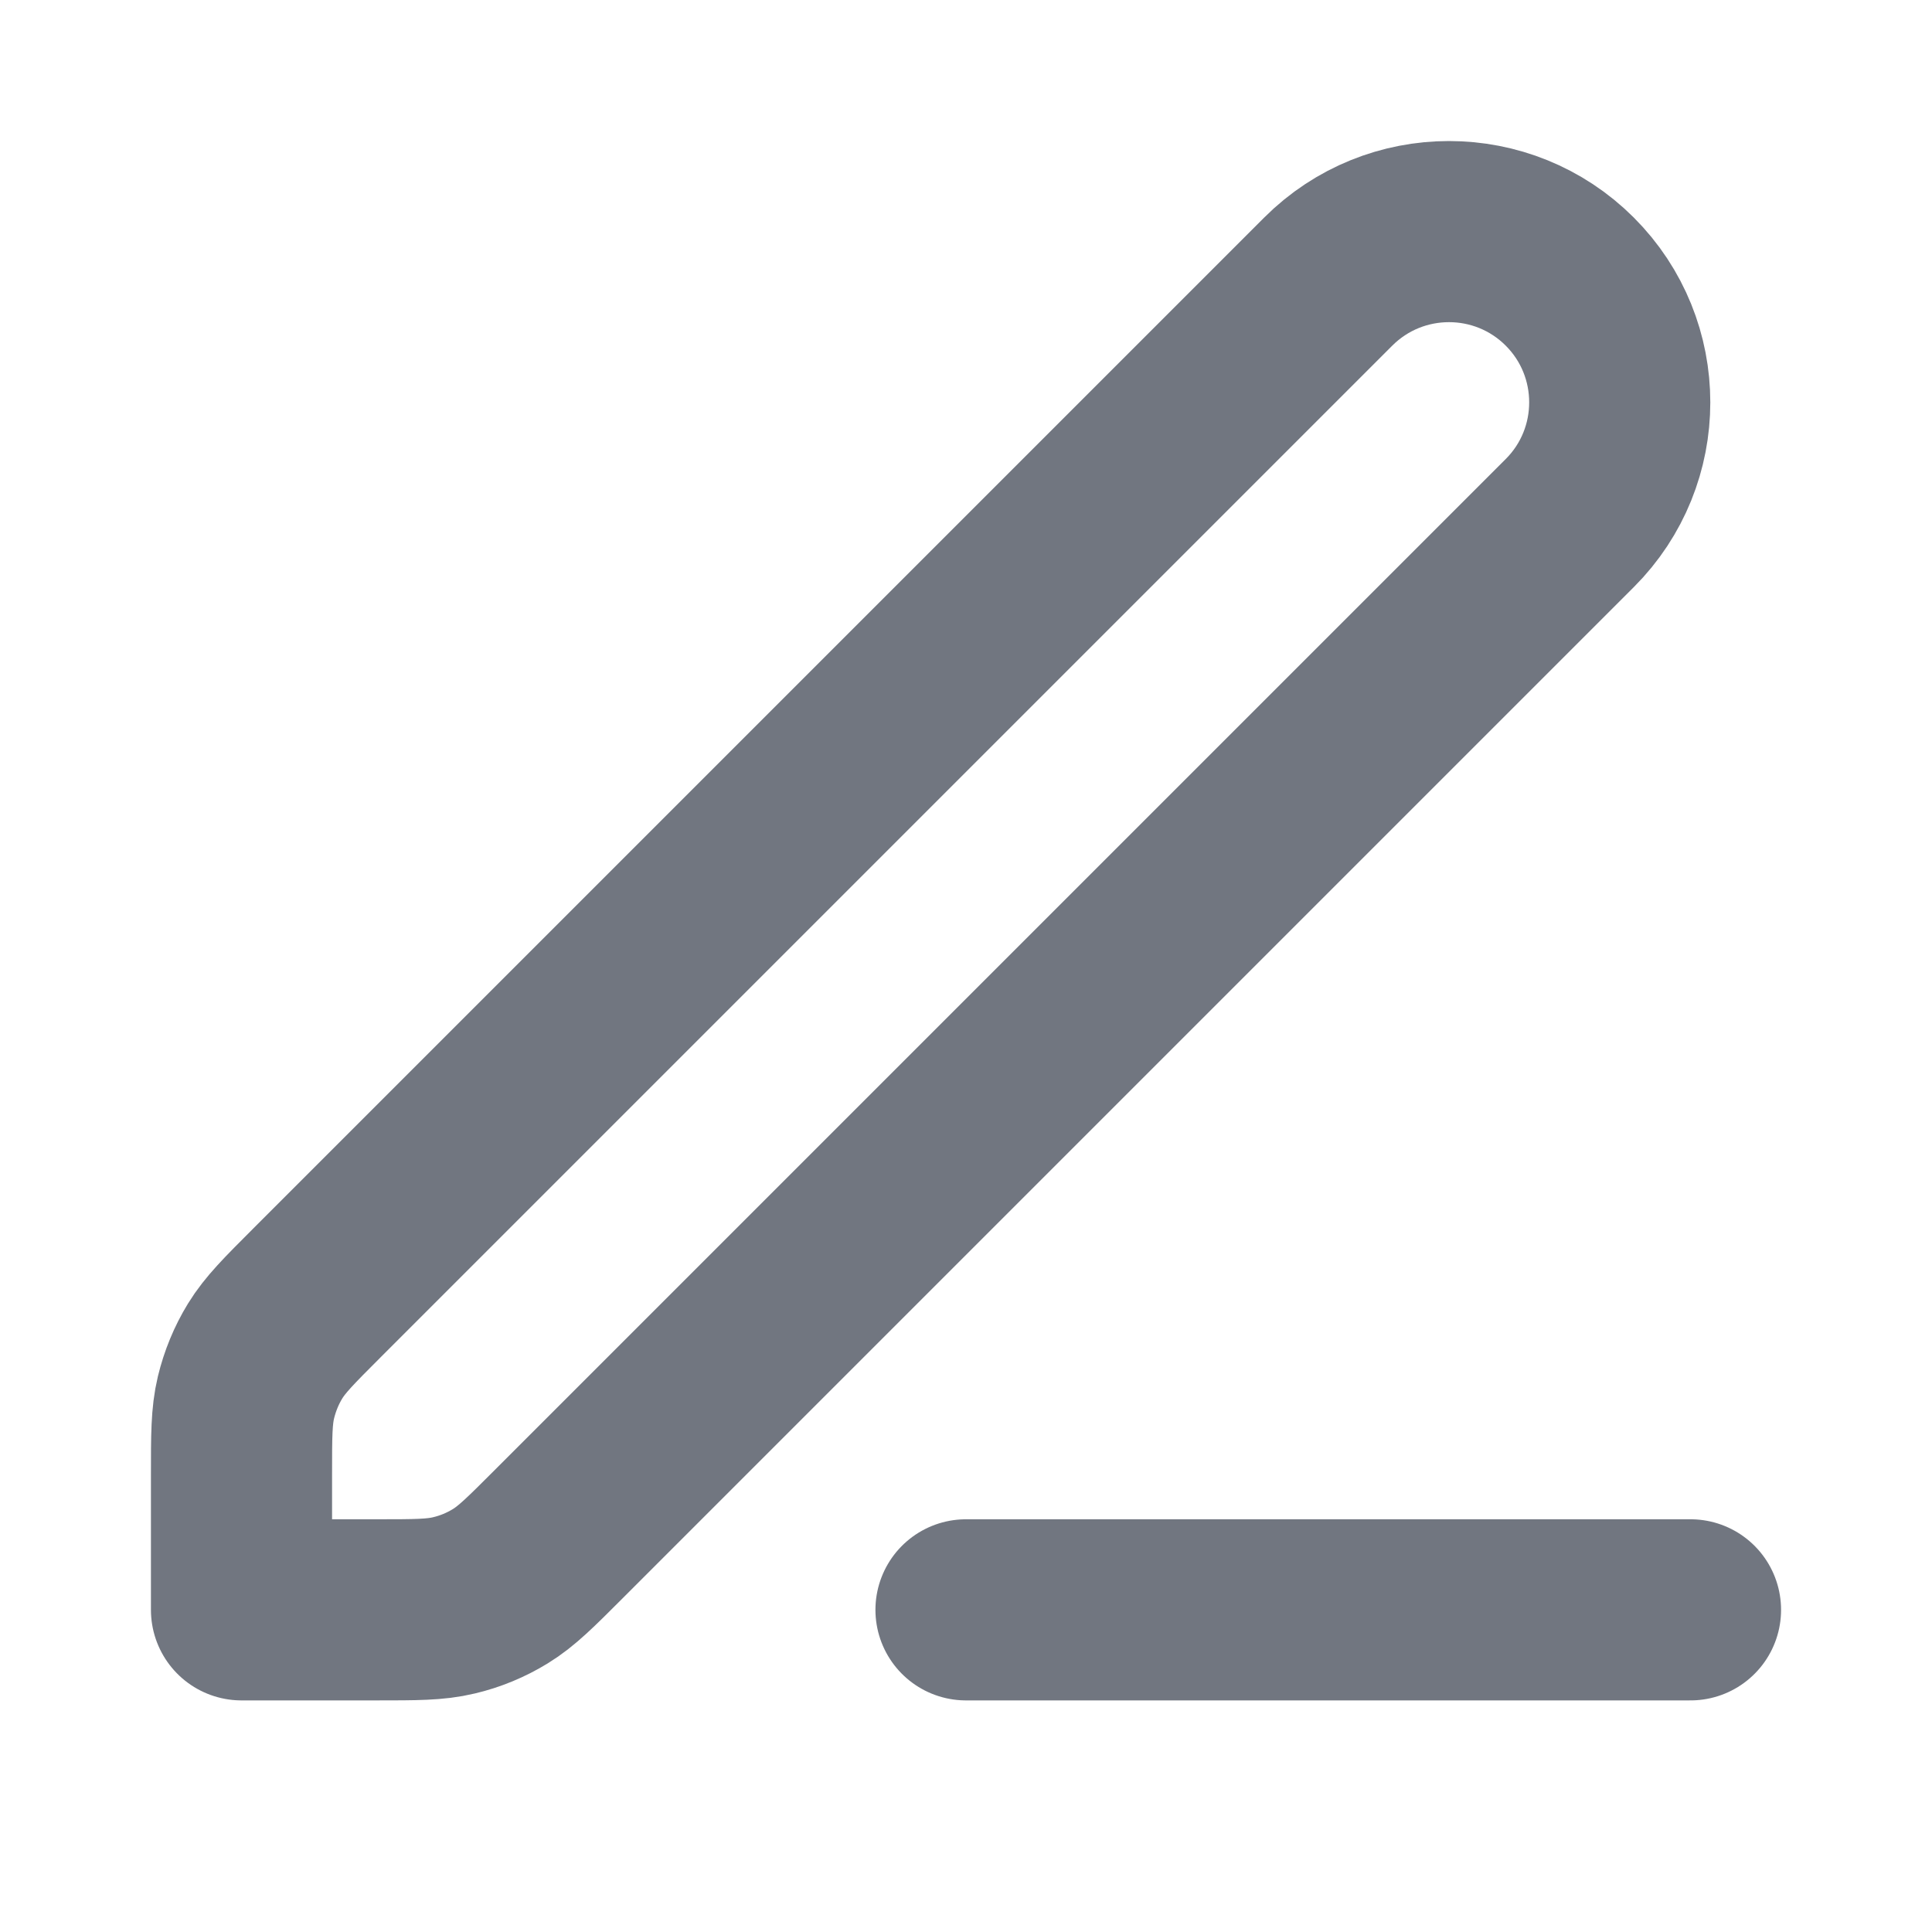
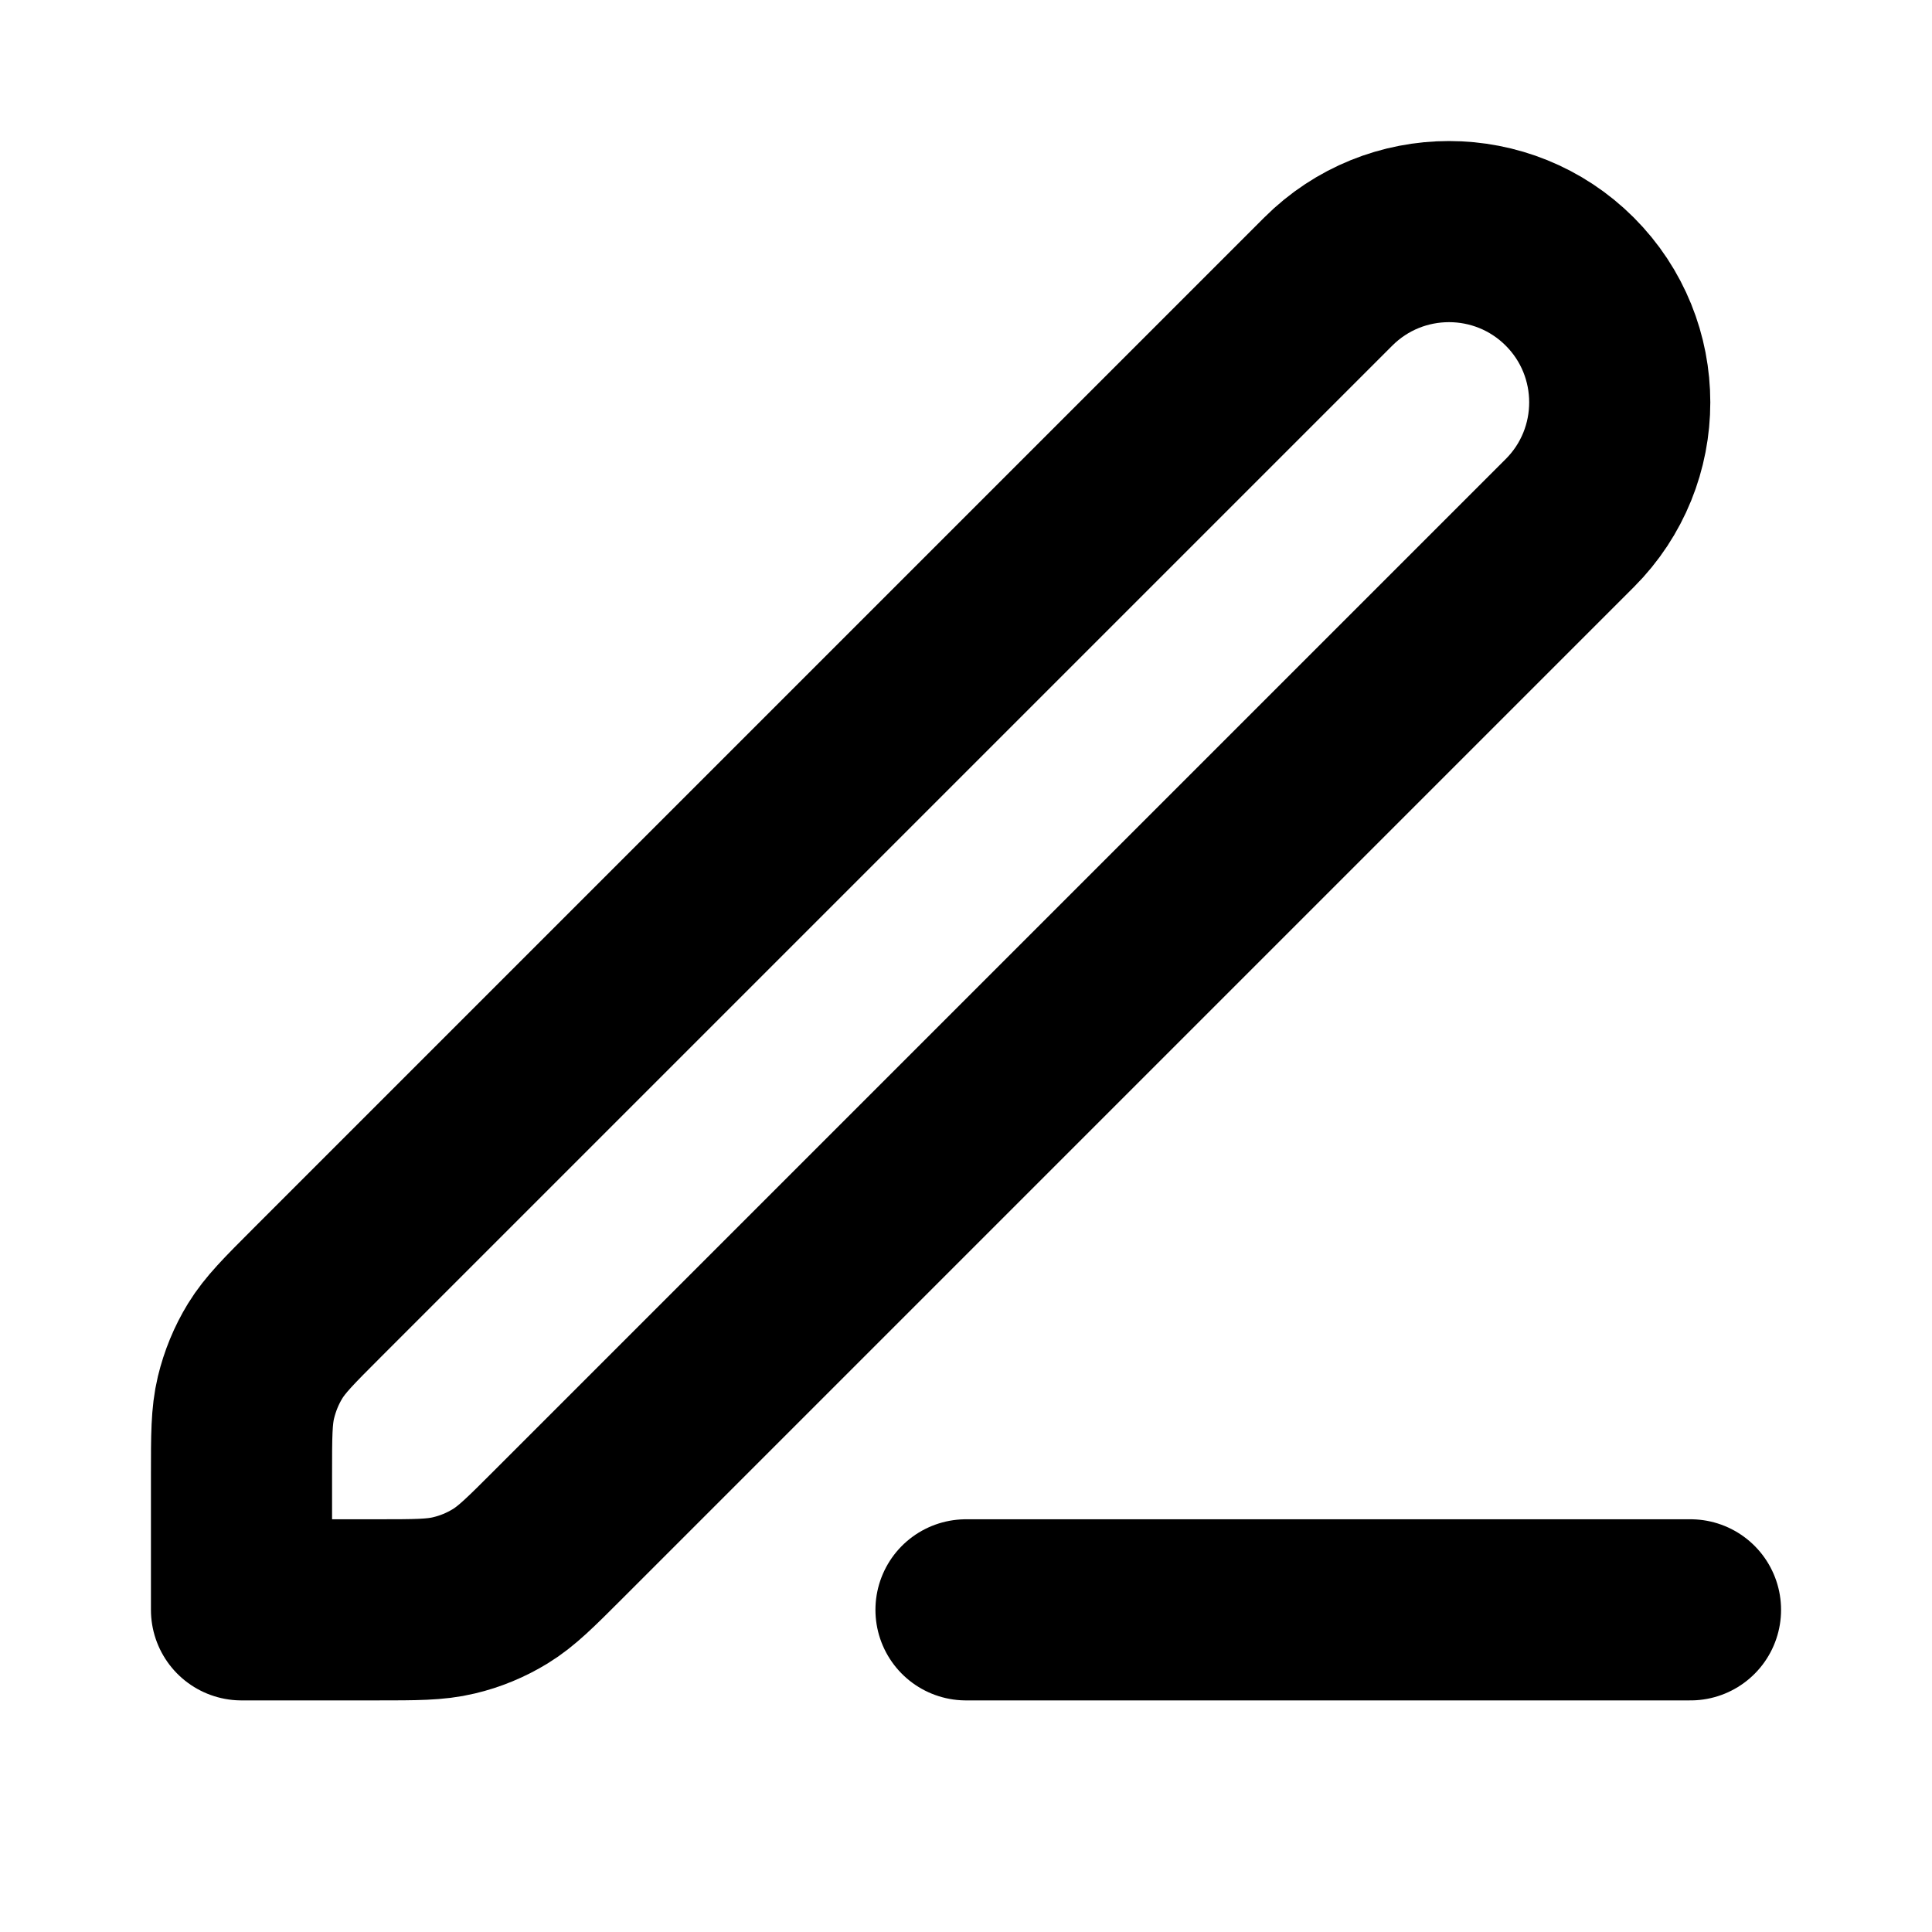
<svg xmlns="http://www.w3.org/2000/svg" width="16" height="16" viewBox="0 0 16 16" fill="none">
-   <path d="M8 13.332H14M2 13.332H3.116C3.442 13.332 3.606 13.332 3.759 13.295C3.895 13.263 4.025 13.209 4.144 13.136C4.279 13.053 4.394 12.938 4.625 12.707L13 4.332C13.552 3.78 13.552 2.884 13 2.332C12.448 1.78 11.552 1.78 11 2.332L2.625 10.707C2.394 10.938 2.279 11.053 2.196 11.188C2.123 11.307 2.07 11.437 2.037 11.573C2 11.727 2 11.89 2 12.216V13.332Z" stroke="#717680" stroke-width="1.5" stroke-linecap="round" stroke-linejoin="round" />
+   <path d="M8 13.332H14M2 13.332H3.116C3.442 13.332 3.606 13.332 3.759 13.295C3.895 13.263 4.025 13.209 4.144 13.136C4.279 13.053 4.394 12.938 4.625 12.707L13 4.332C13.552 3.78 13.552 2.884 13 2.332C12.448 1.78 11.552 1.78 11 2.332L2.625 10.707C2.394 10.938 2.279 11.053 2.196 11.188C2.123 11.307 2.07 11.437 2.037 11.573C2 11.727 2 11.89 2 12.216V13.332Z" stroke="currentColor" stroke-width="1.5" stroke-linecap="round" stroke-linejoin="round" />
</svg>
